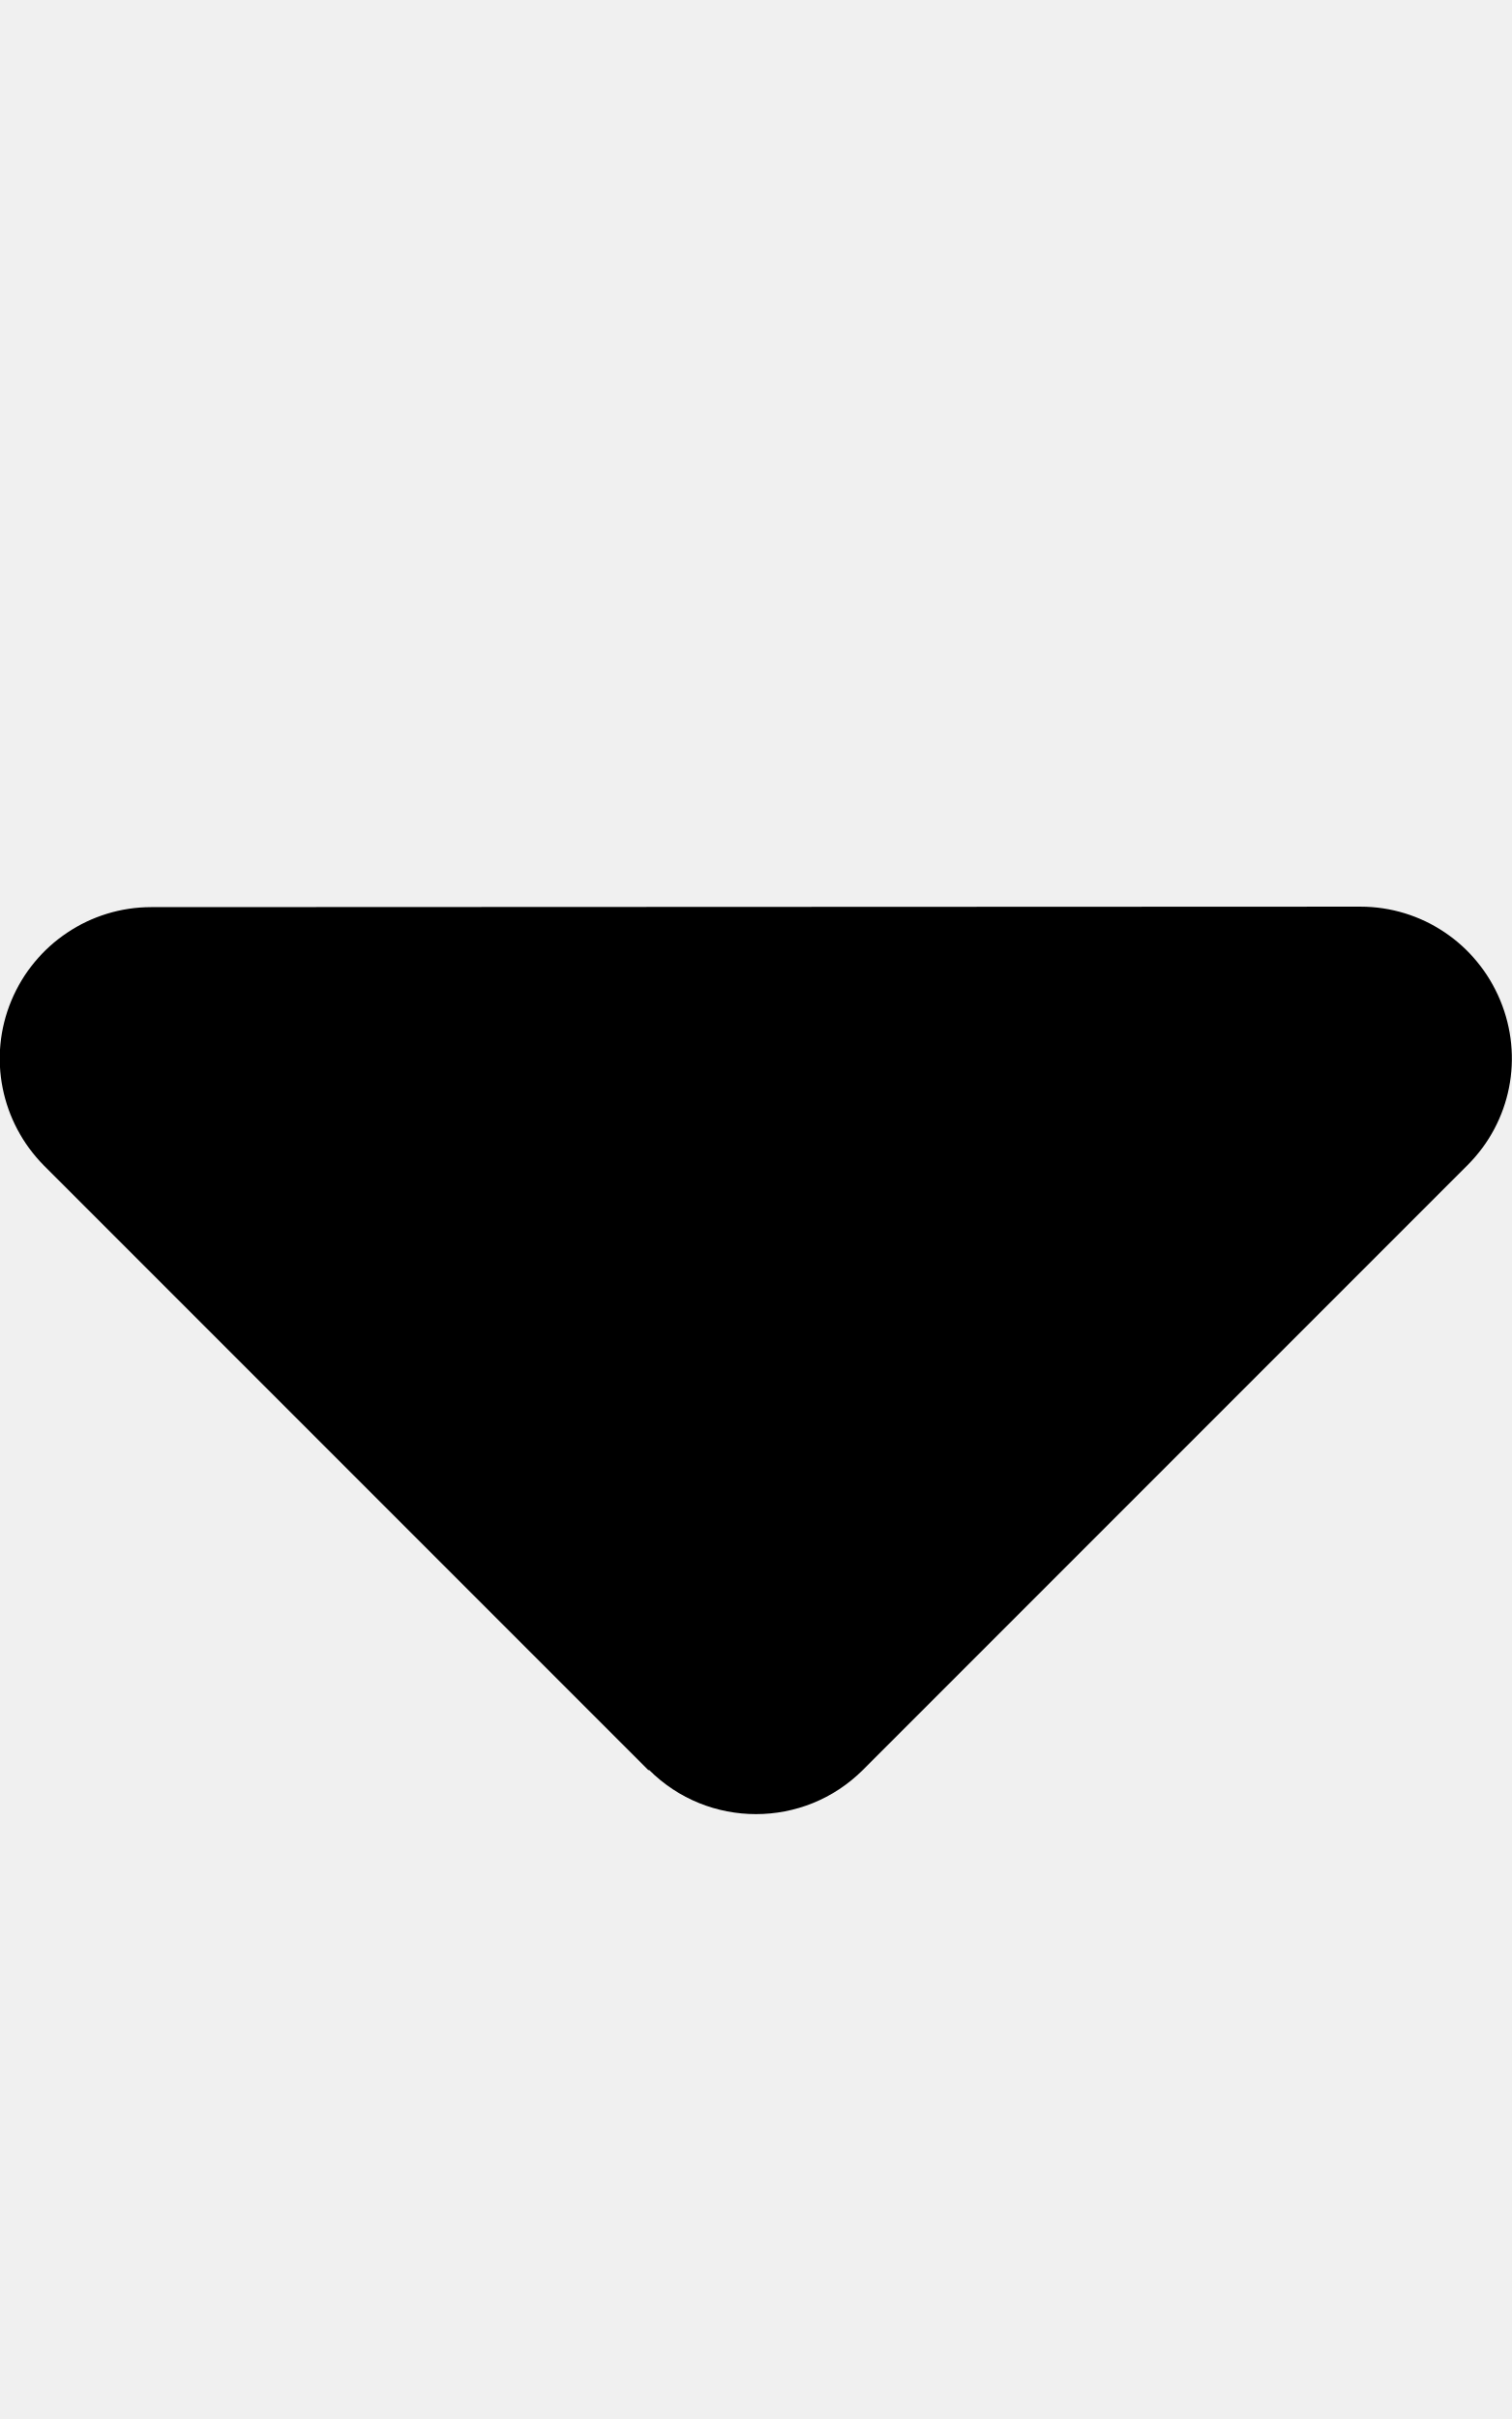
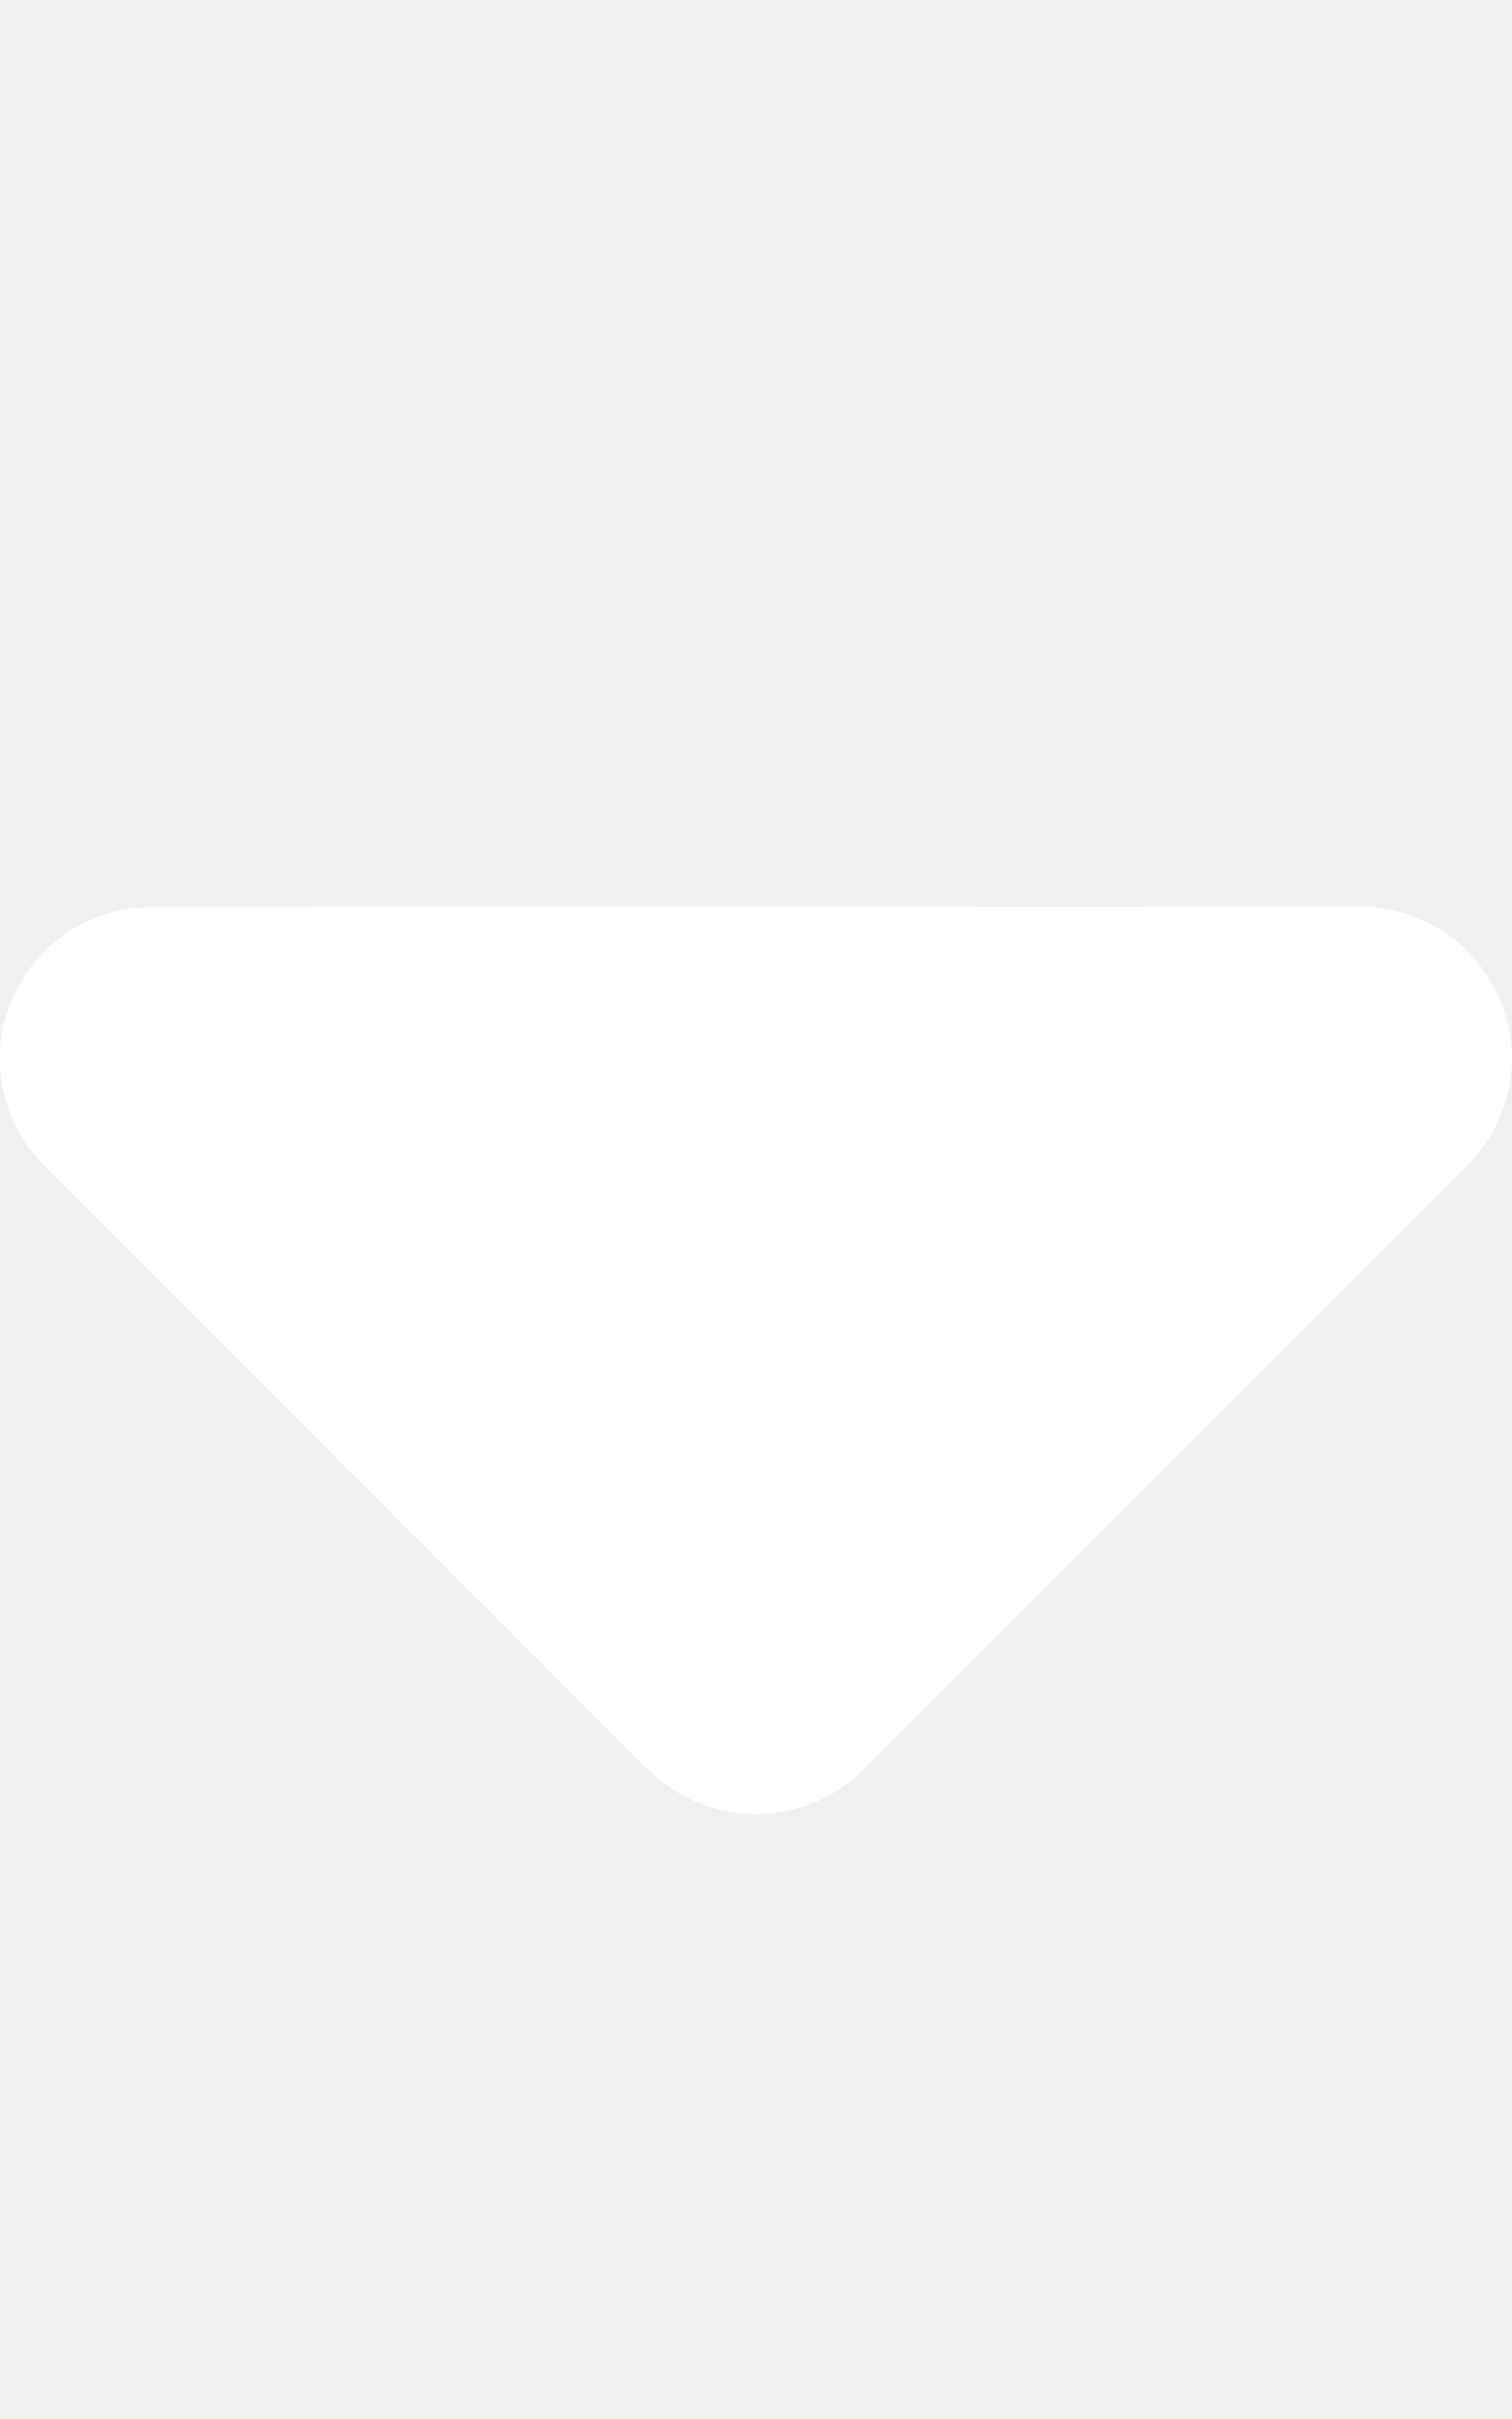
- <svg xmlns="http://www.w3.org/2000/svg" viewBox="0 0 320 512">
+ <svg xmlns="http://www.w3.org/2000/svg" fill="#ffffff" viewBox="0 0 320 512">
  <path d="M137.4 374.6c12.5 12.5 32.8 12.5 45.3 0l128-128c9.2-9.2 11.9-22.9 6.9-34.9s-16.6-19.8-29.6-19.8L32 192c-12.9 0-24.6 7.8-29.6 19.8s-2.2 25.7 6.9 34.9l128 128z" />
</svg>
